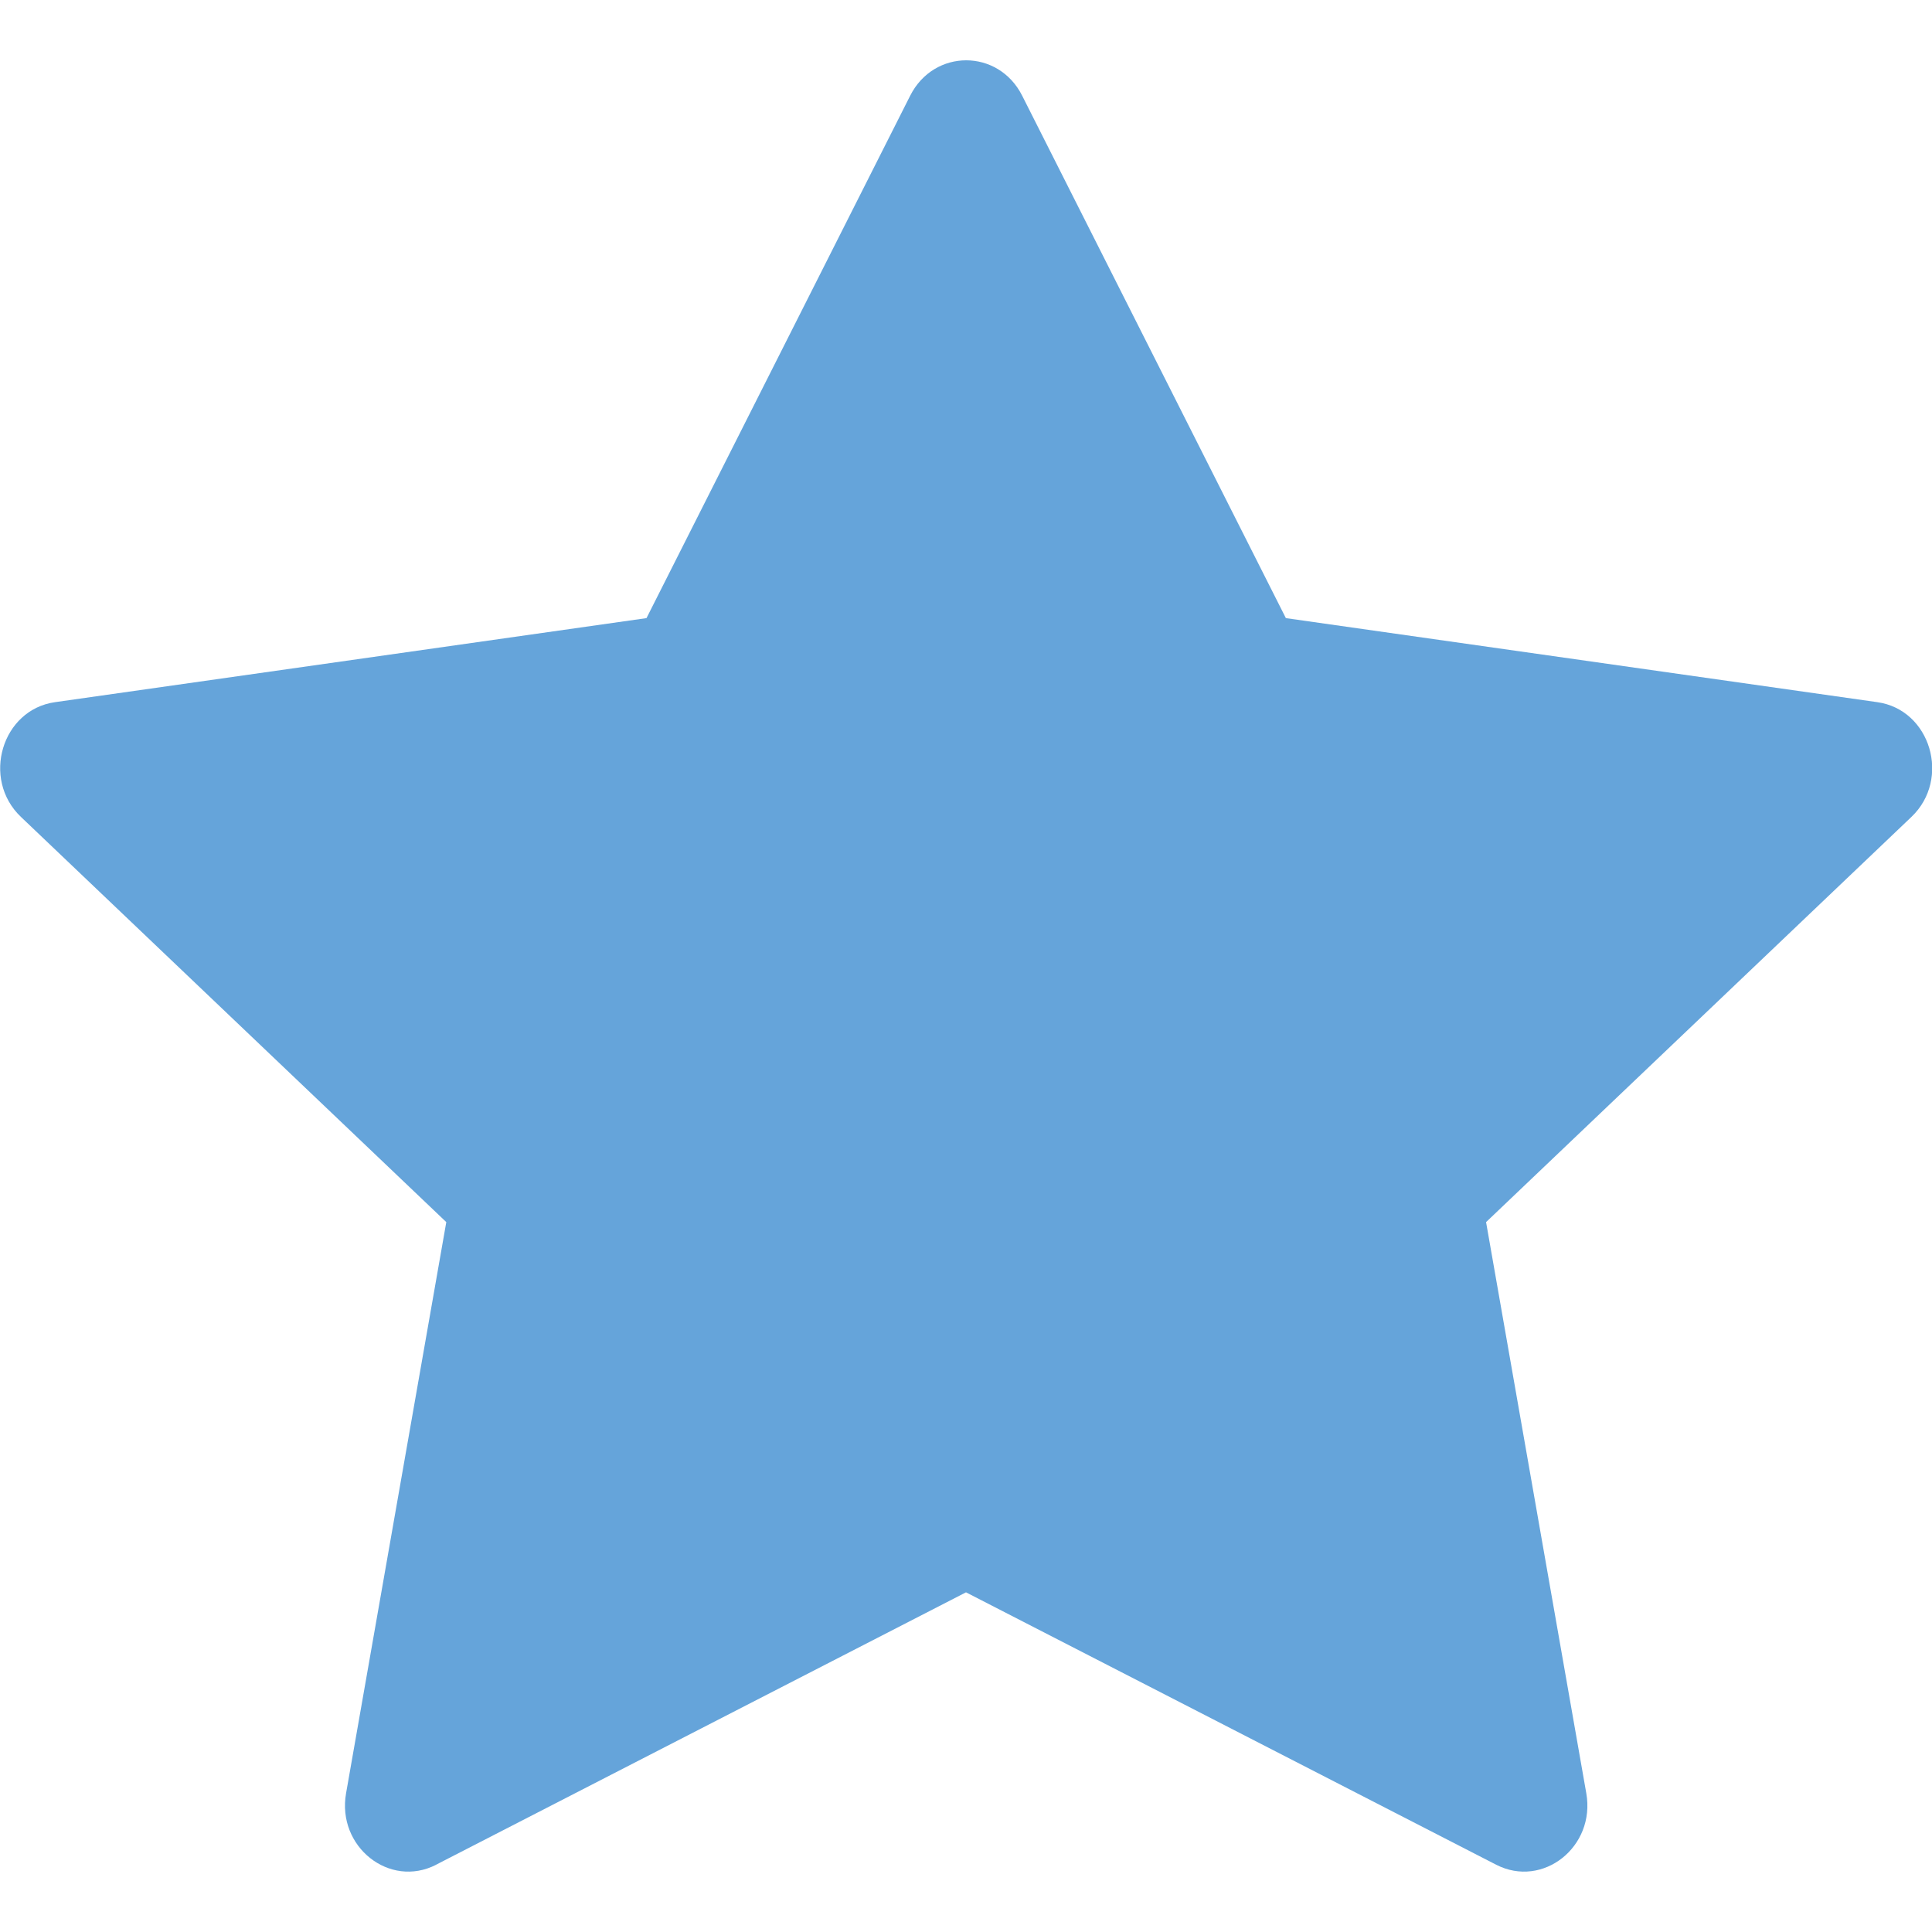
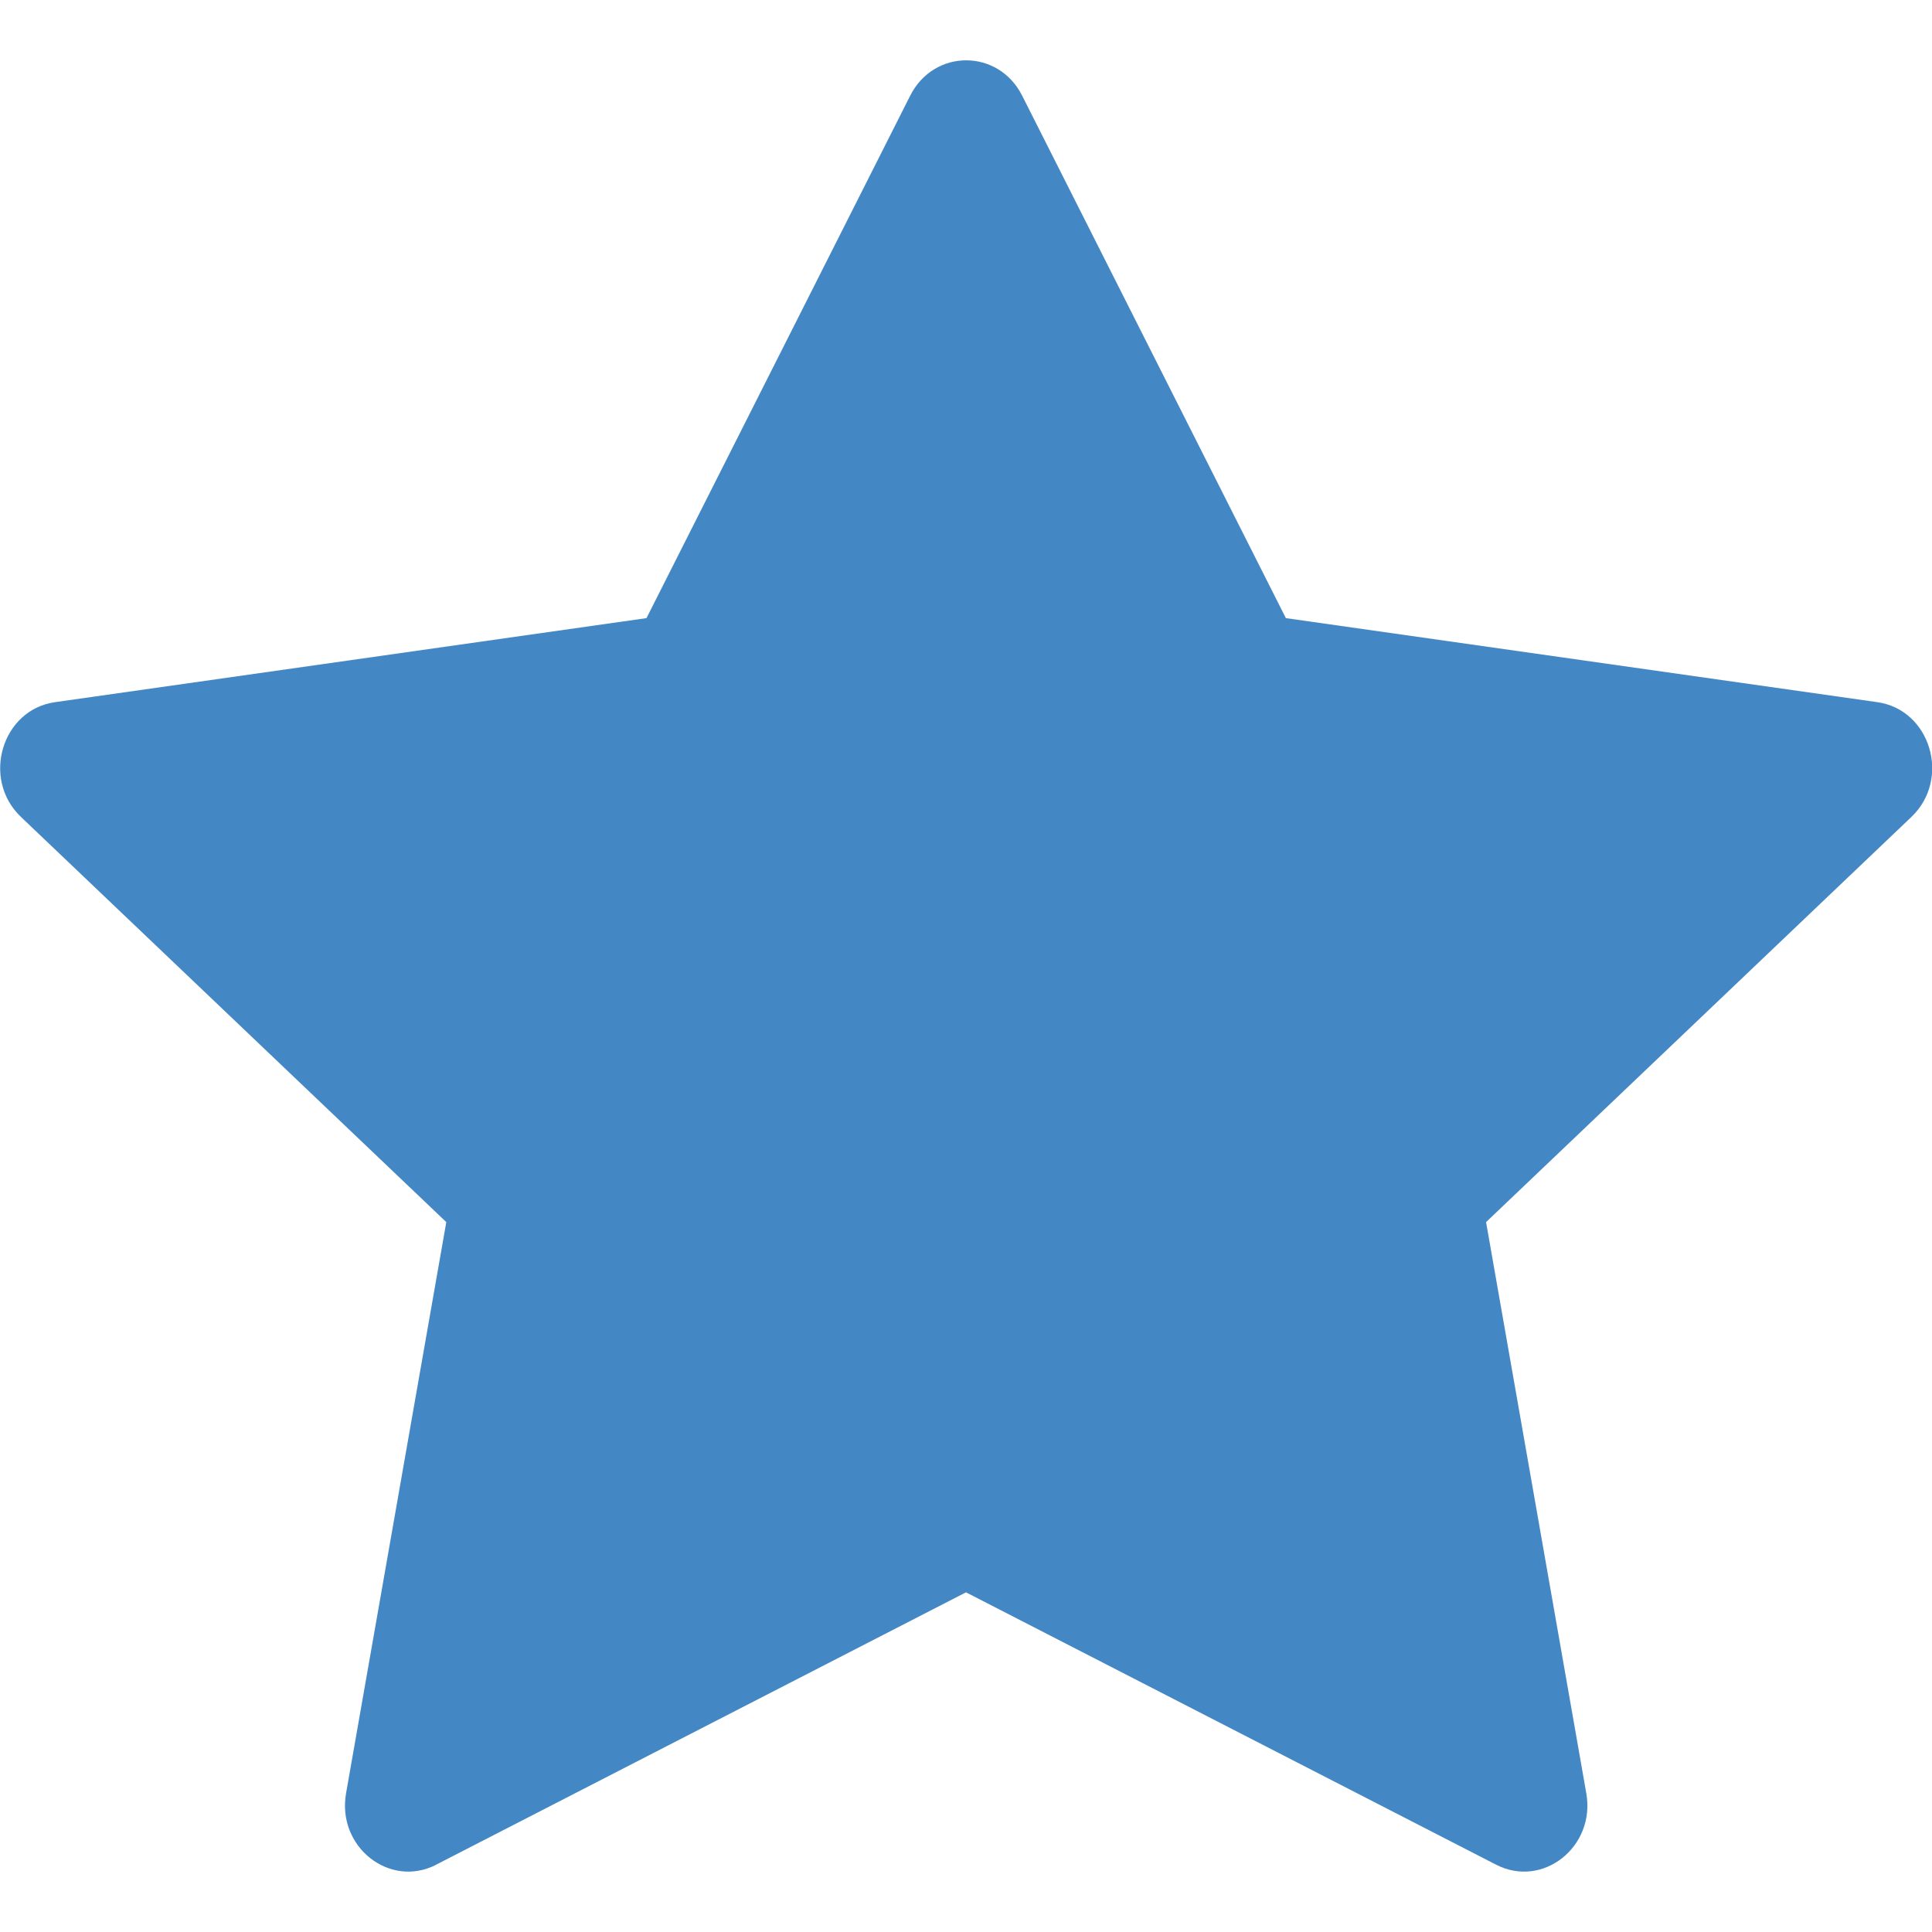
- <svg xmlns="http://www.w3.org/2000/svg" width="1em" height="1em" viewBox="0 0 16 16" class="bi bi-star-fill" fill="#65A4DA">
+ <svg xmlns="http://www.w3.org/2000/svg" width="1em" height="1em" viewBox="0 0 16 16" class="bi bi-star-fill" fill="#4388C4">
  <path d="M3.612 15.443c-.386.198-.824-.149-.746-.592l.83-4.73L.173 6.765c-.329-.314-.158-.888.283-.95l4.898-.696L7.538.792c.197-.39.73-.39.927 0l2.184 4.327 4.898.696c.441.062.612.636.283.95l-3.523 3.356.83 4.73c.078.443-.36.79-.746.592L8 13.187l-4.389 2.256z" />
</svg>
